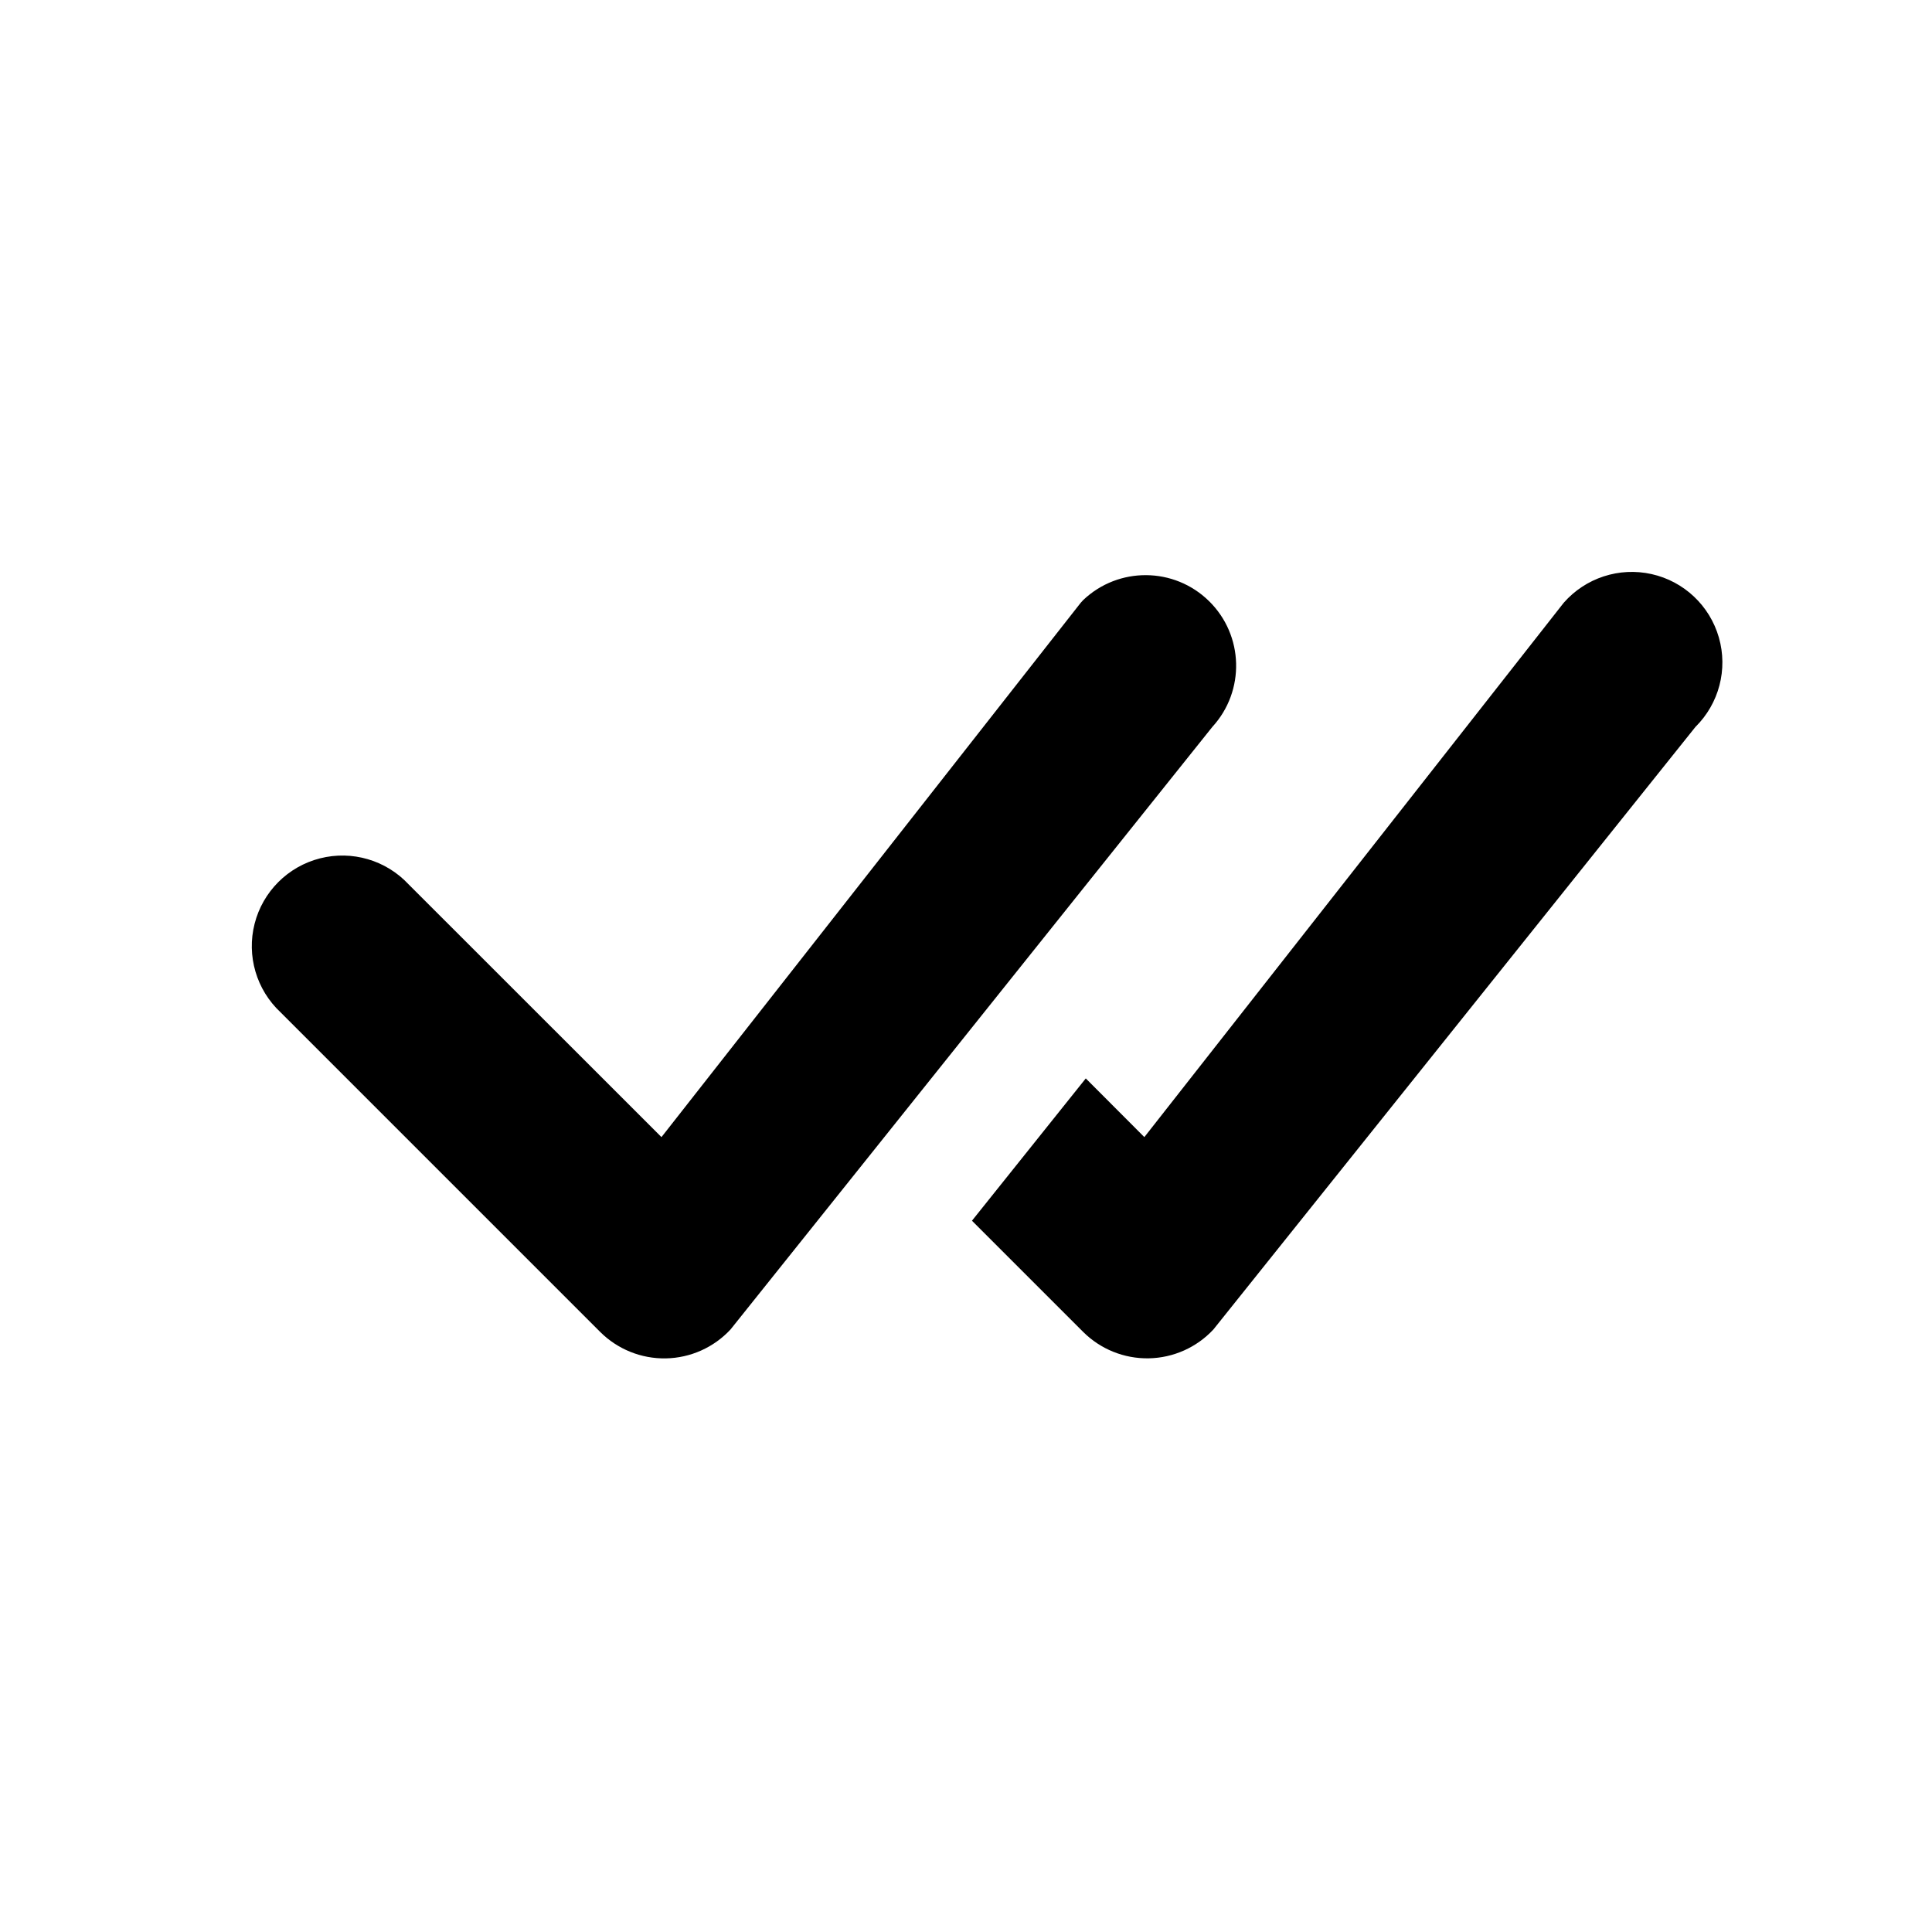
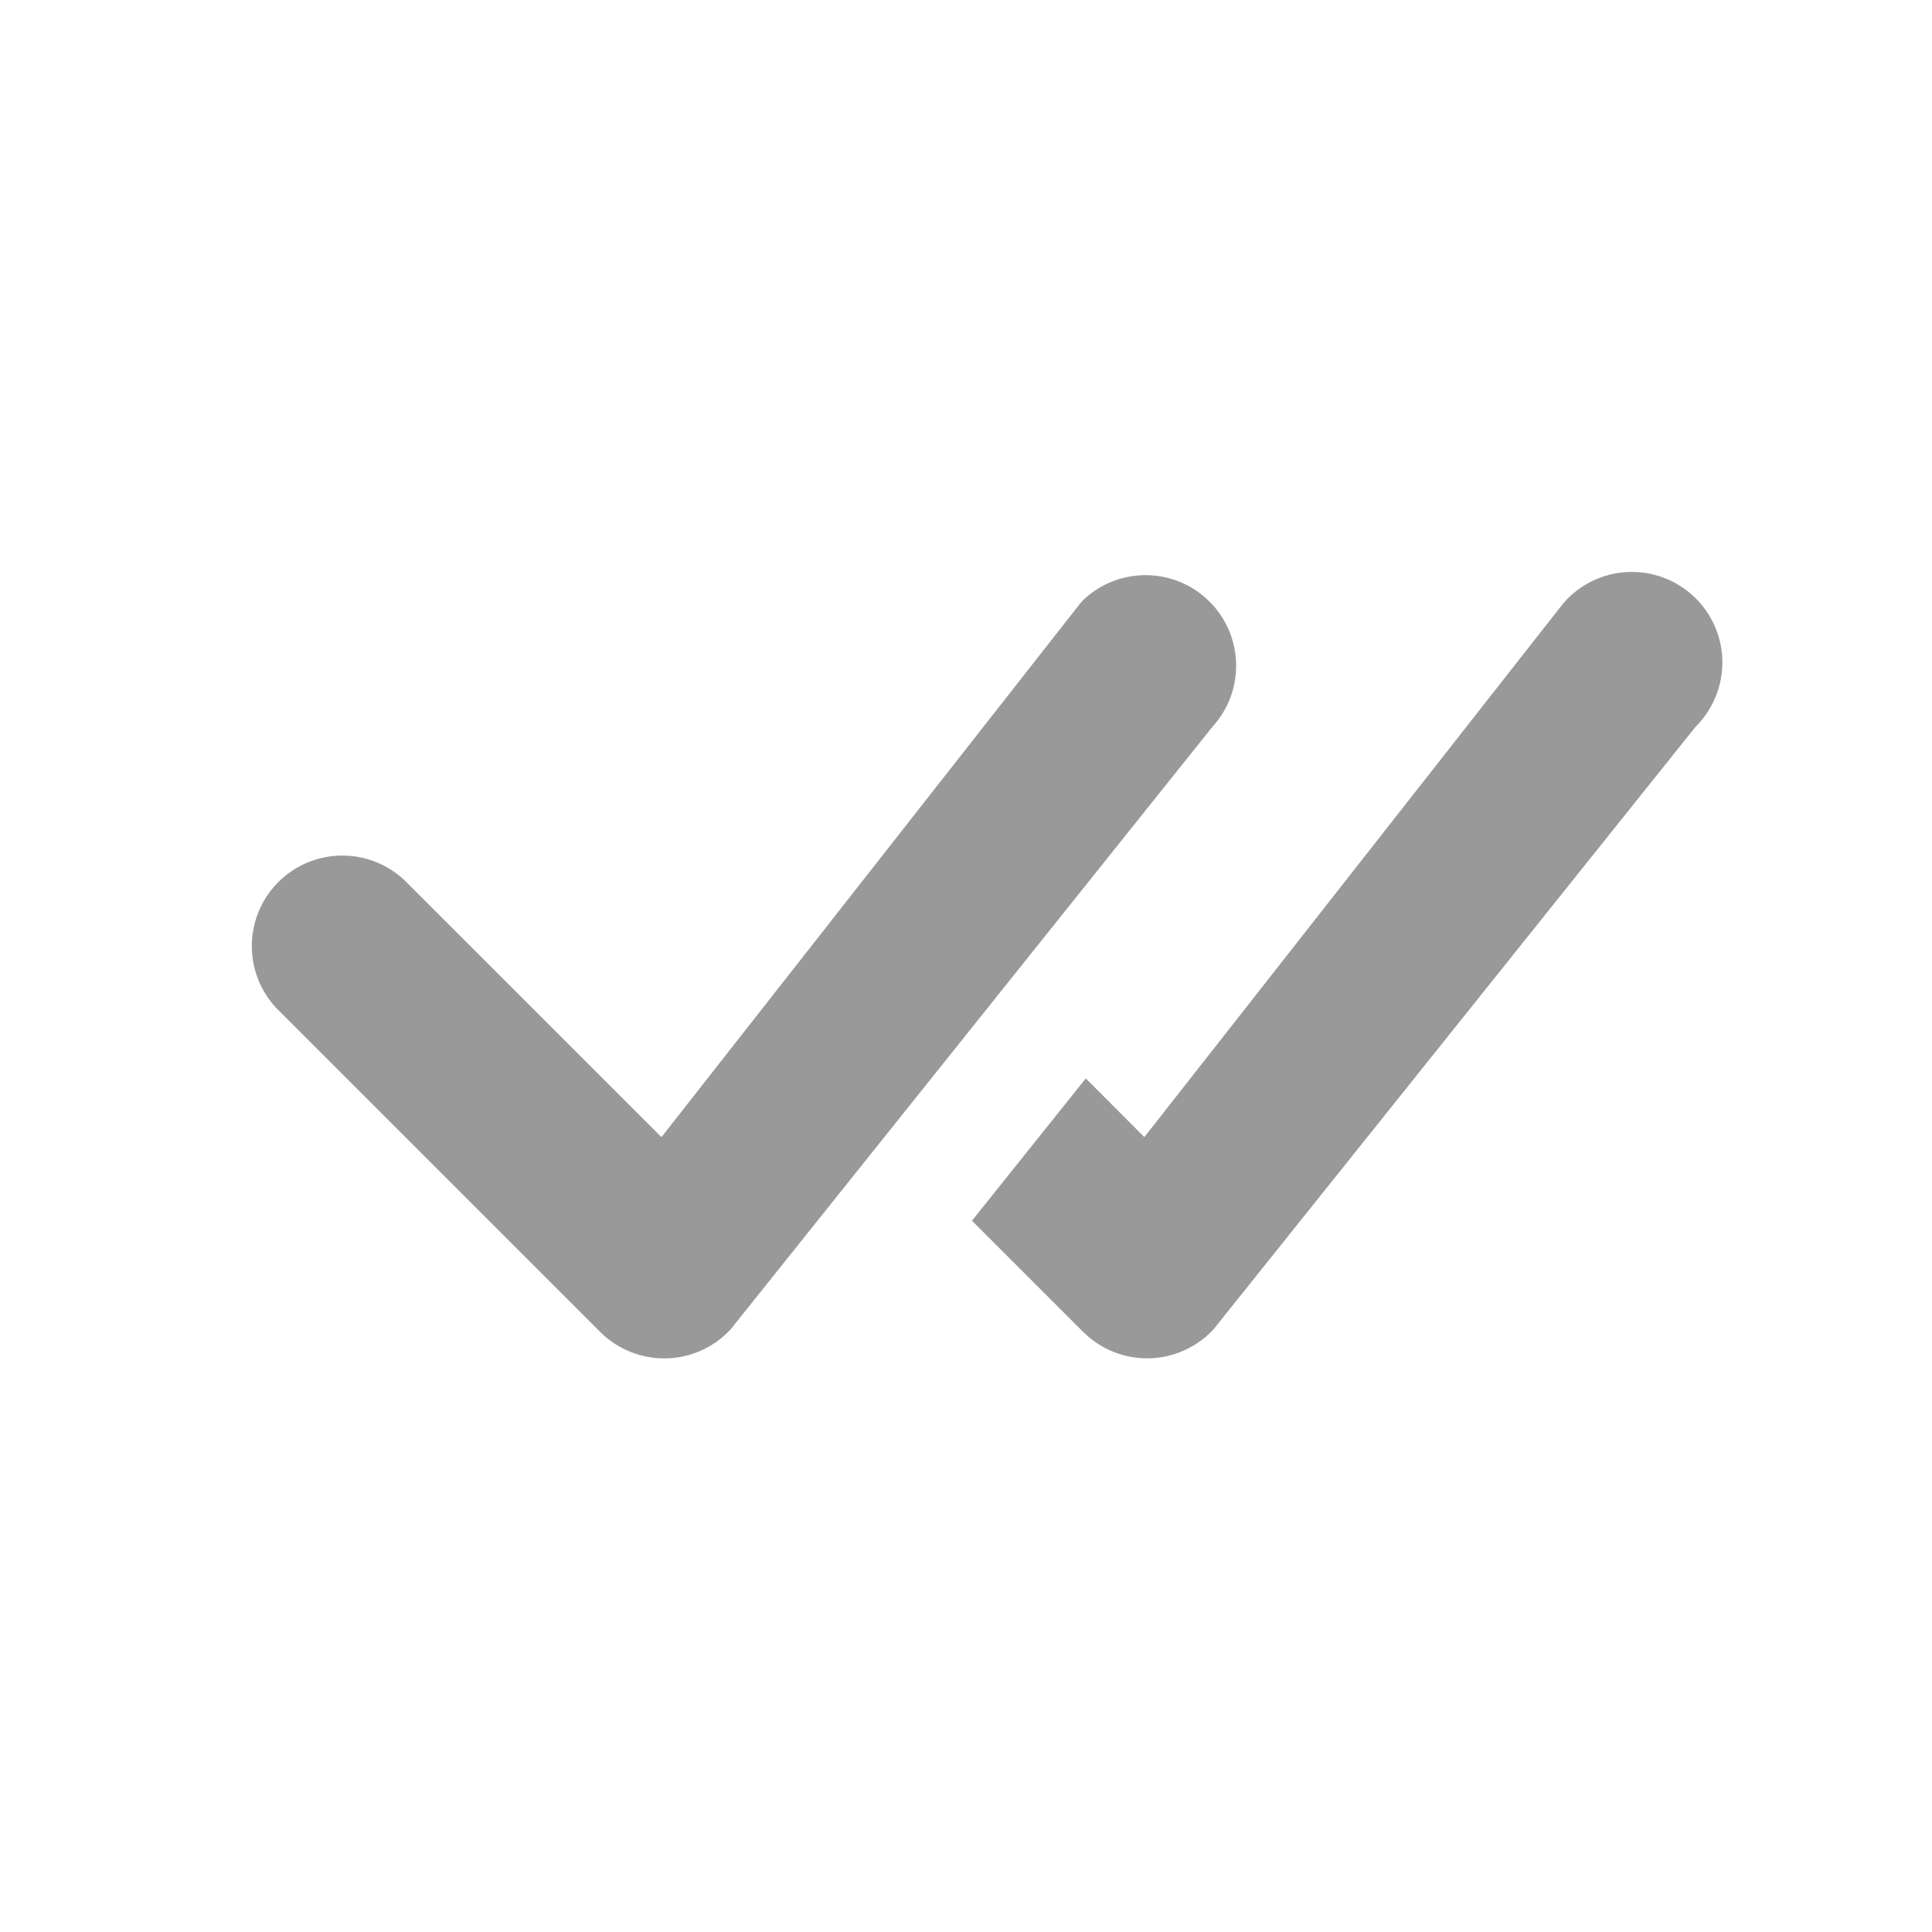
- <svg xmlns="http://www.w3.org/2000/svg" width="16" height="16" fill="currentColor" class="bi bi-check-all" viewBox="0 0 16 16">
+ <svg xmlns="http://www.w3.org/2000/svg" width="16" height="16" fill="#999" class="bi bi-check-all" viewBox="0 0 16 16">
  <path d="M8.97 4.97a.75.75 0 0 1 1.07 1.05l-3.99 4.99a.75.75 0 0 1-1.08.02L2.324 8.384a.75.75 0 1 1 1.06-1.06l2.094 2.093L8.95 4.992a.252.252 0 0 1 .02-.022zm-.92 5.14.92.92a.75.75 0 0 0 1.079-.02l3.992-4.99a.75.75 0 1 0-1.091-1.028L9.477 9.417l-.485-.486-.943 1.179z" />
</svg>
